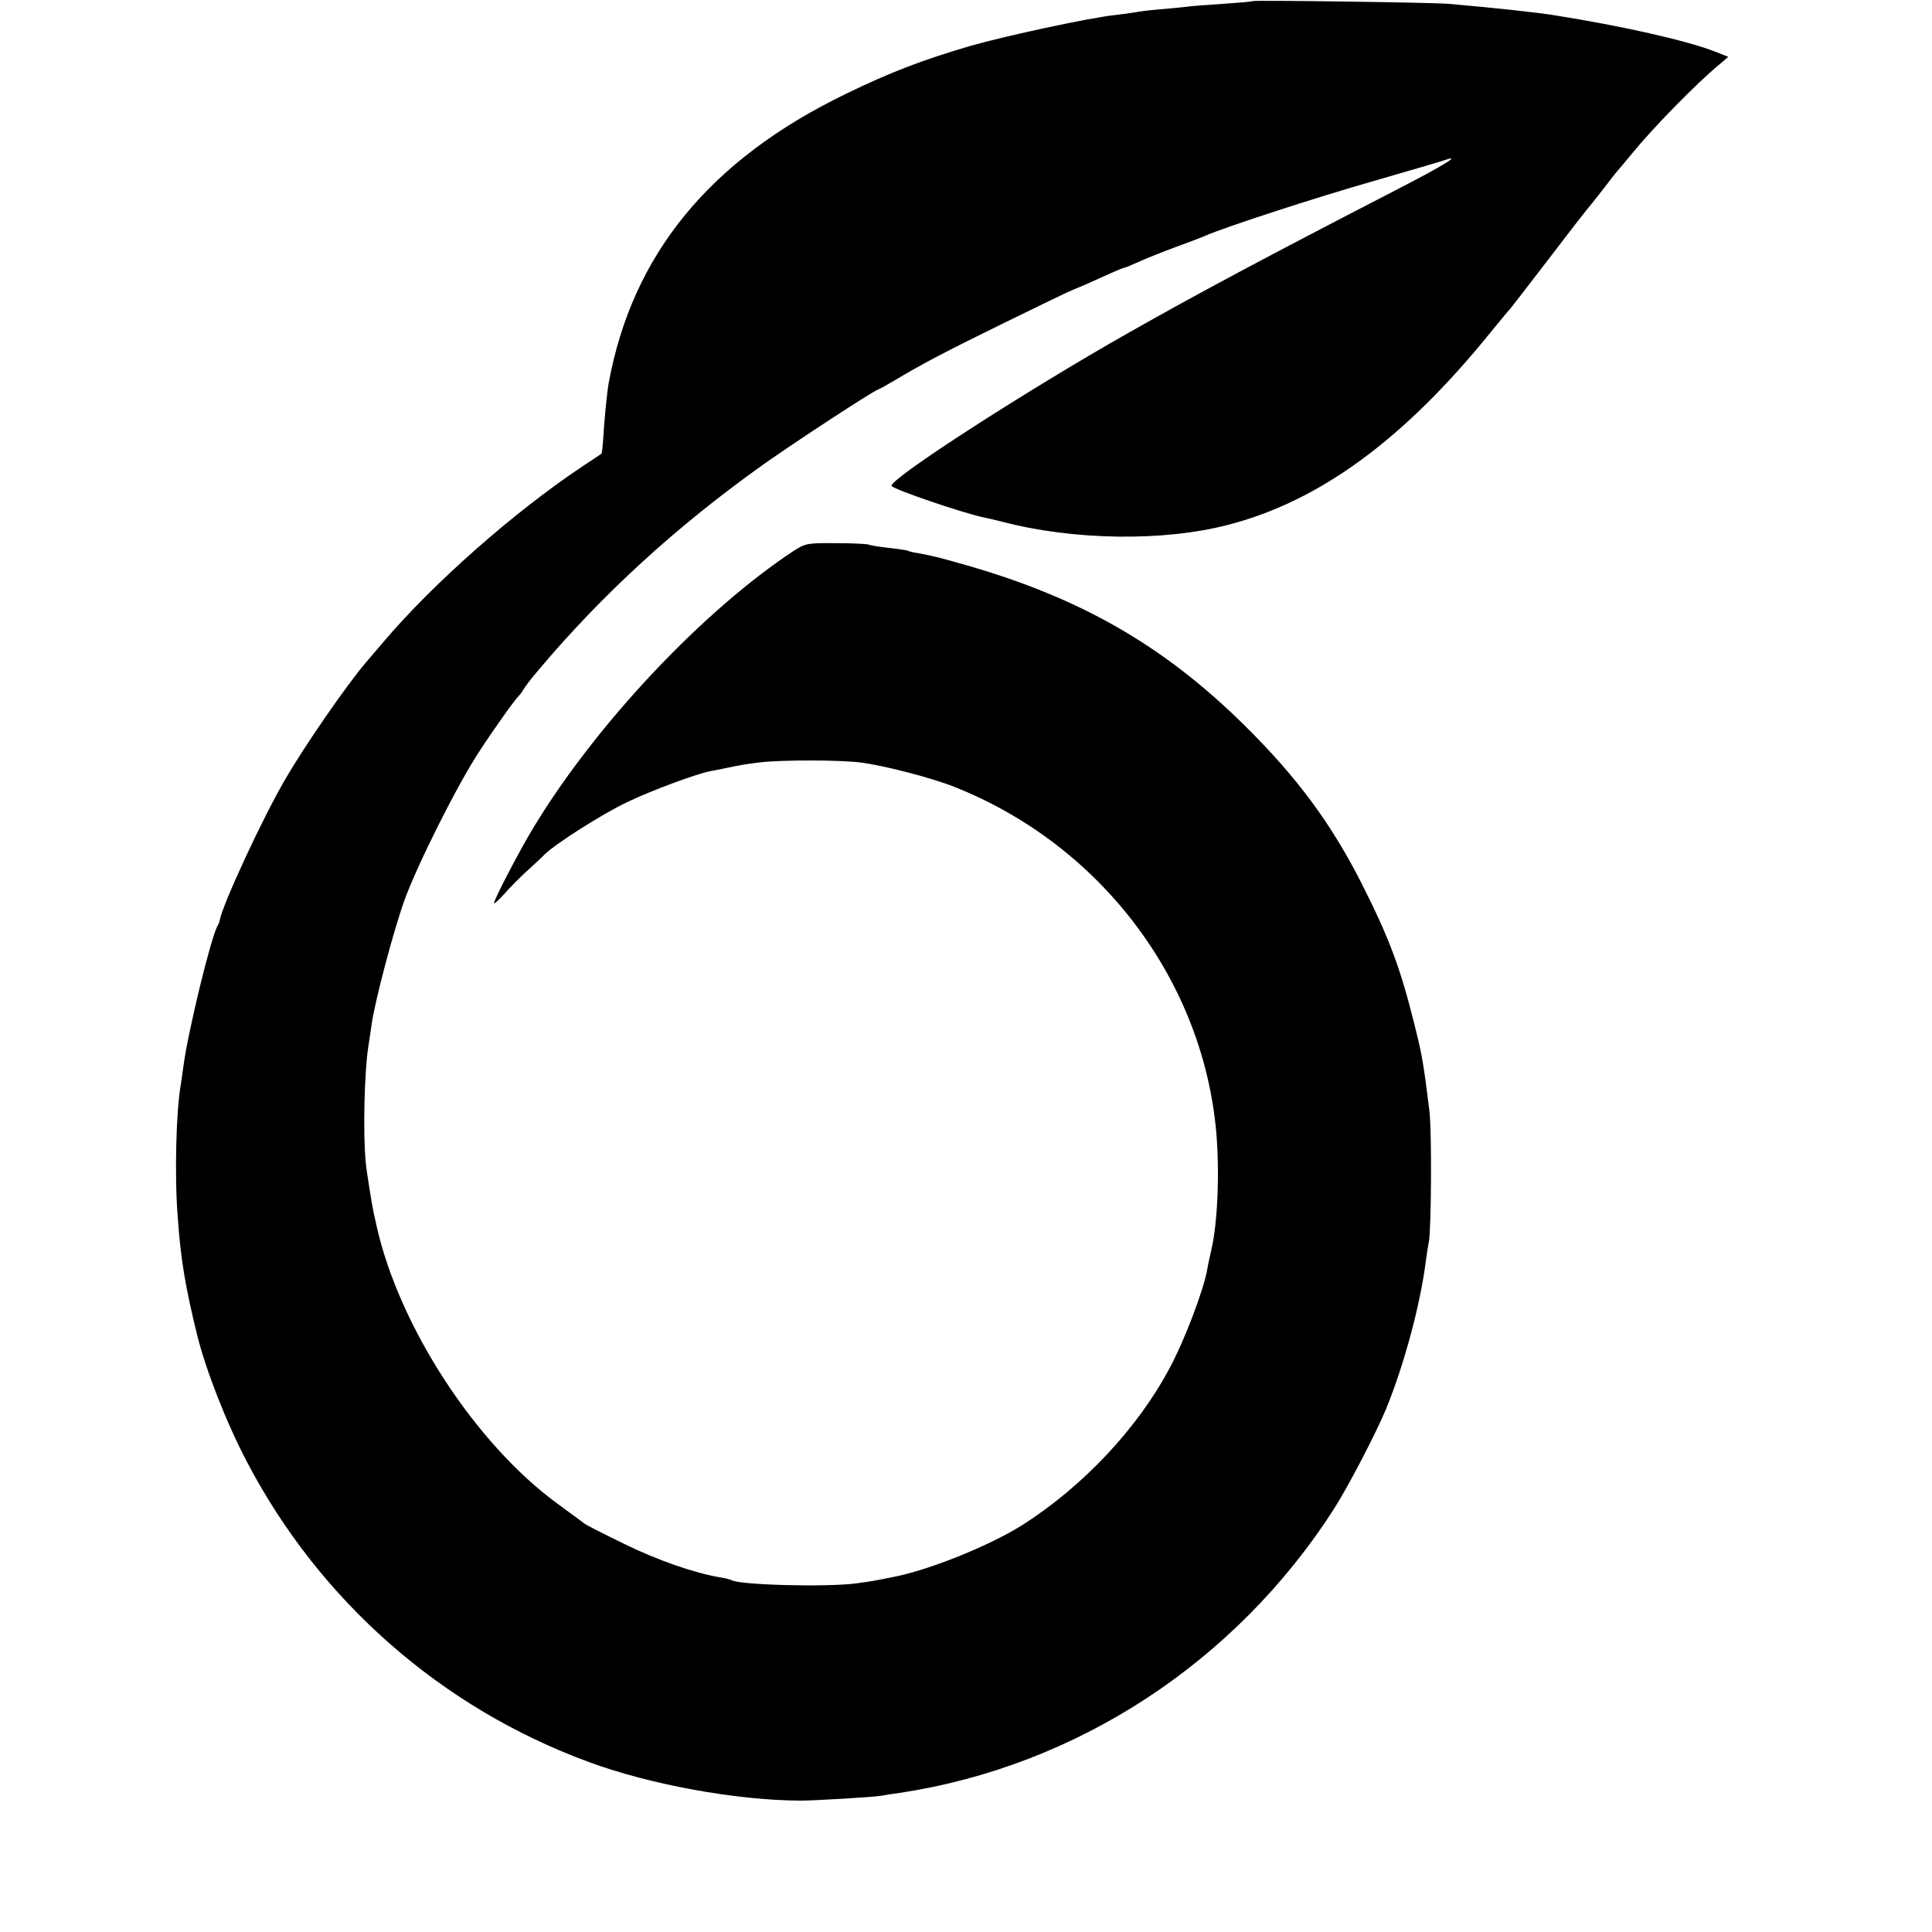
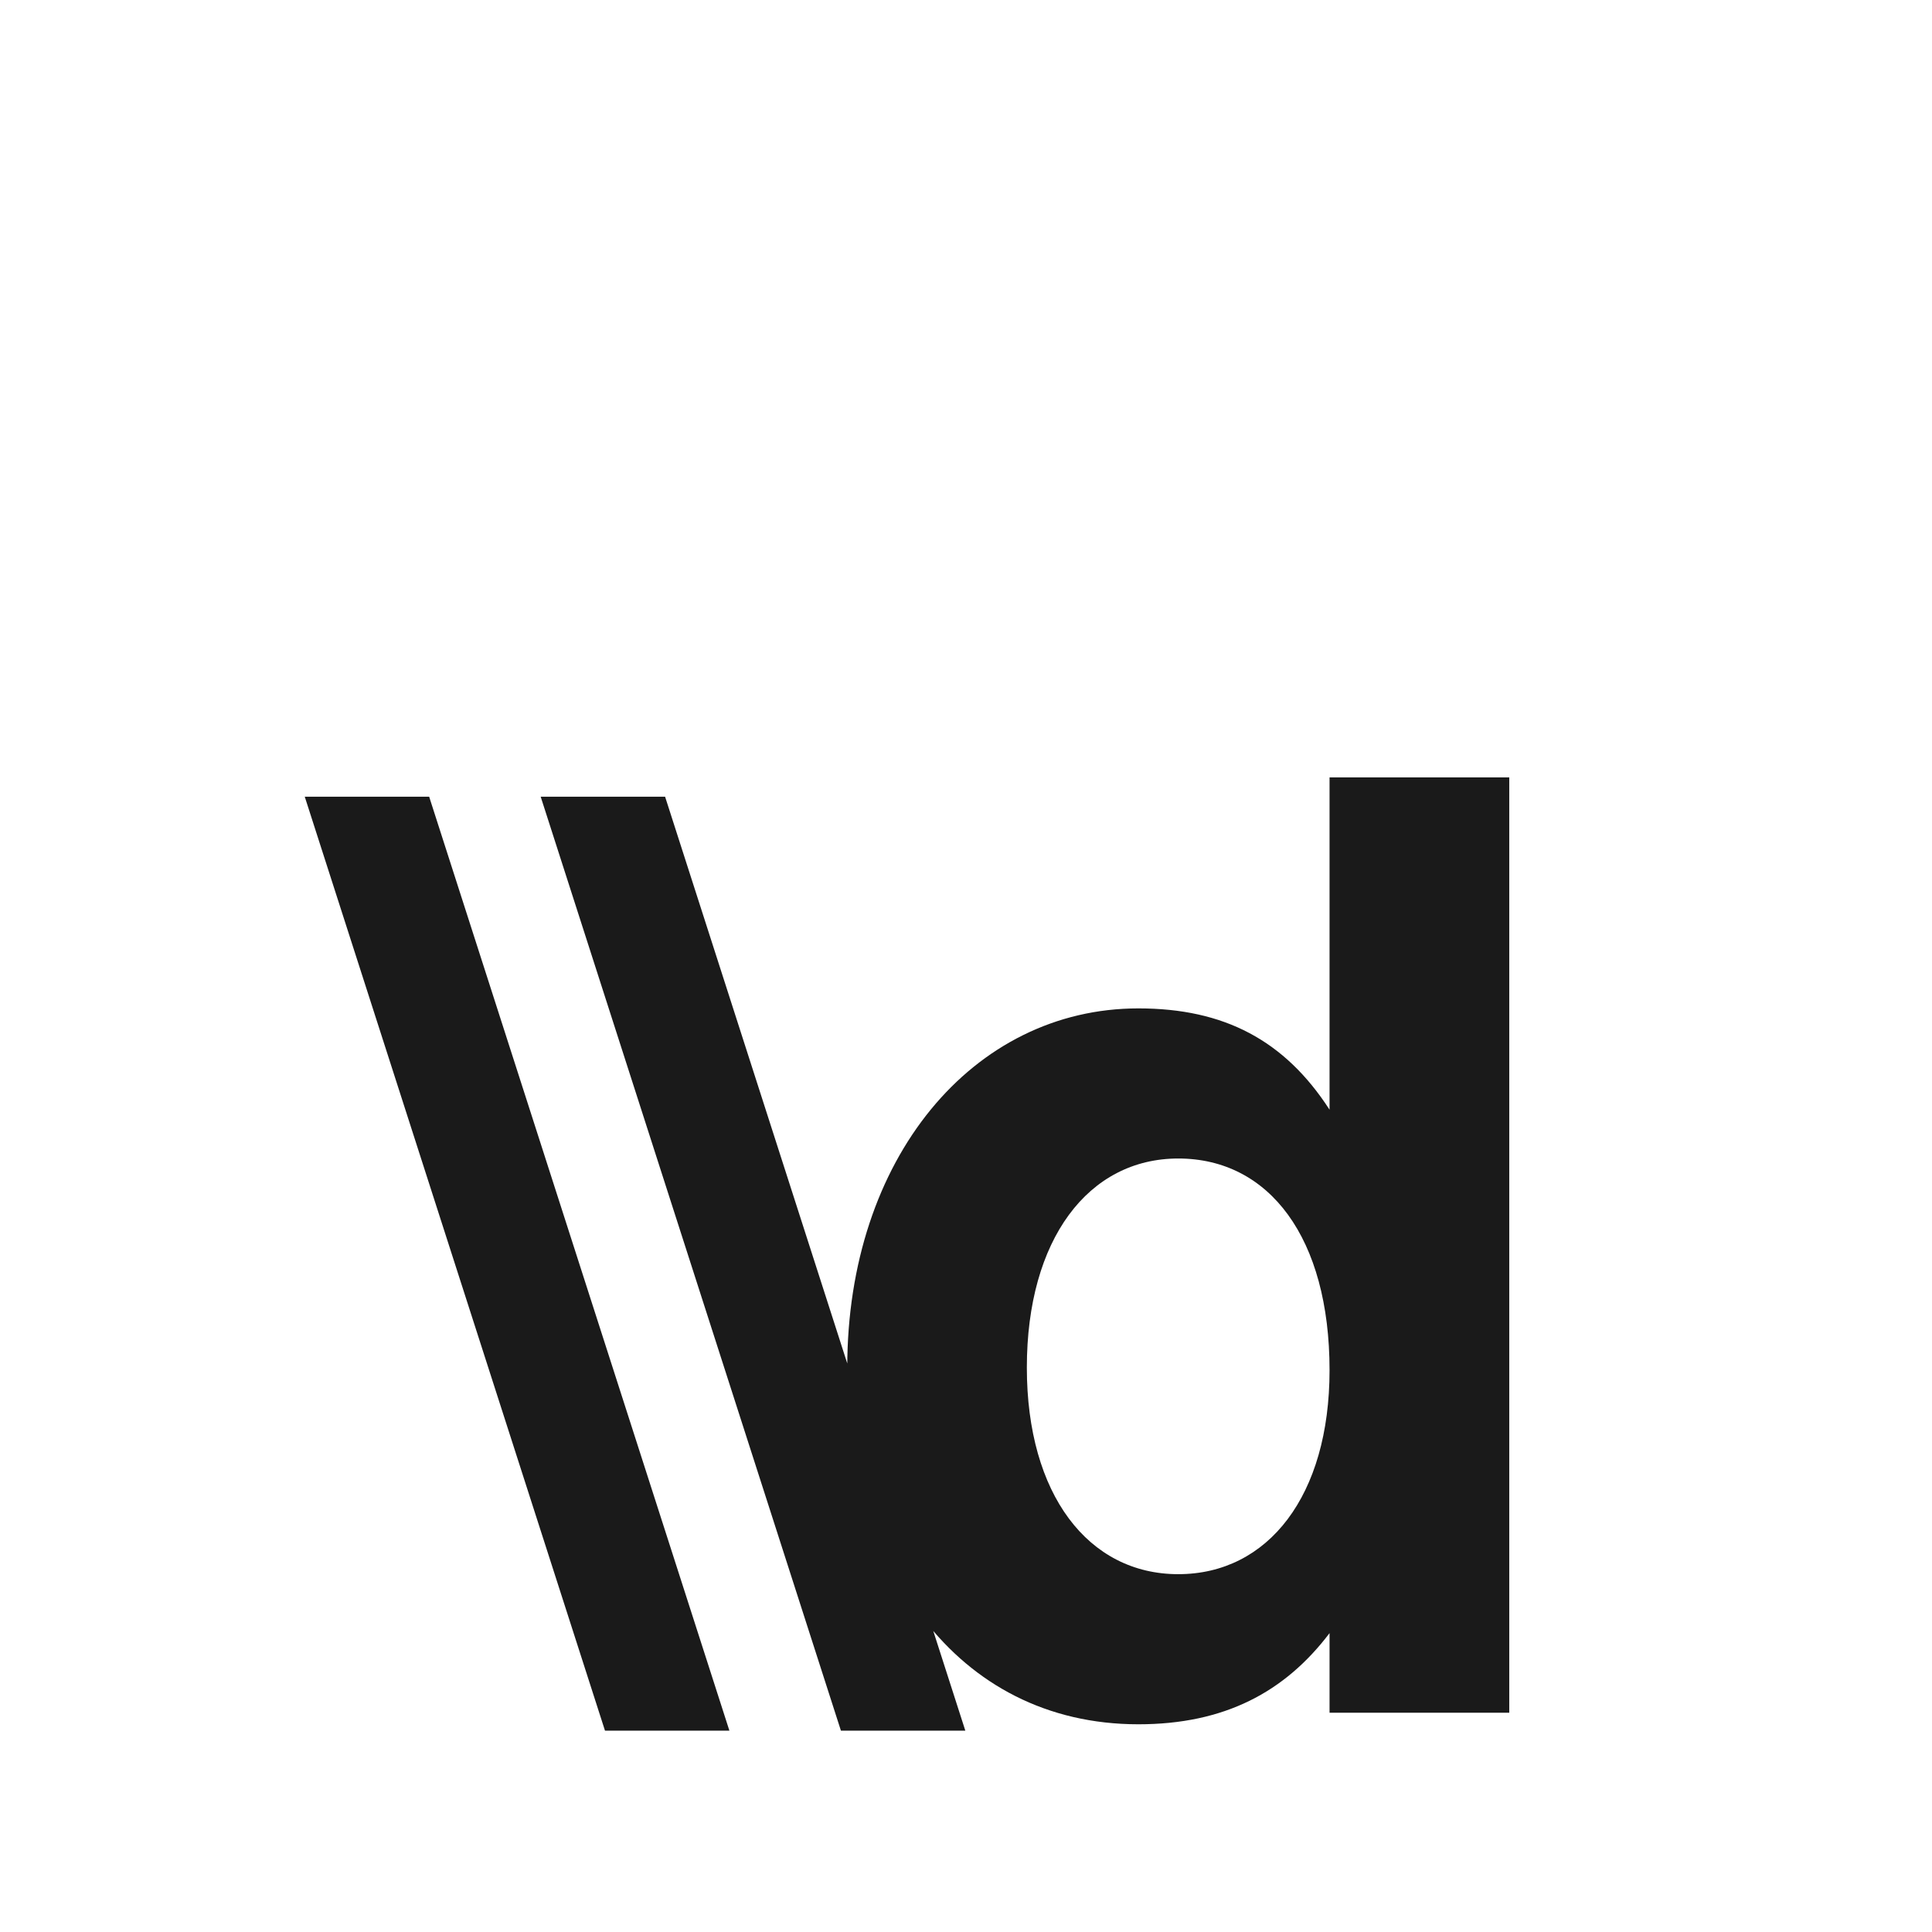
- <svg xmlns="http://www.w3.org/2000/svg" version="1.0" width="700pt" height="700pt" viewBox="0 0 700 700" preserveAspectRatio="xMidYMid meet">
-   <g transform="translate(0,700) scale(0.1,-0.1)" fill="#000000" stroke="none">
-     <path d="M4538 6996 c-1 -2 -50 -6 -108 -10 -58 -4 -118 -8 -135 -11 -16 -2 -59 -6 -95 -9 -36 -3 -76 -8 -89 -11 -14 -2 -47 -7 -75 -10 -91 -10 -393 -75 -519 -111 -174 -51 -292 -96 -452 -174 -494 -239 -775 -583 -860 -1050 -5 -28 -16 -135 -19 -193 -2 -32 -5 -59 -7 -61 -2 -2 -33 -22 -69 -46 -249 -166 -542 -425 -720 -635 -23 -27 -52 -61 -64 -75 -70 -82 -221 -300 -294 -426 -83 -143 -227 -454 -236 -509 -1 -5 -4 -14 -8 -20 -23 -39 -106 -379 -123 -505 -3 -25 -8 -56 -10 -70 -17 -96 -23 -332 -11 -480 11 -156 28 -255 71 -430 32 -127 106 -317 181 -459 264 -503 704 -889 1237 -1085 222 -82 534 -139 767 -140 51 0 272 13 295 18 11 2 40 7 65 10 641 97 1215 472 1572 1027 52 81 153 275 190 364 66 162 124 378 144 535 3 25 8 56 11 70 9 46 11 404 2 475 -21 172 -27 206 -56 320 -49 197 -90 307 -188 501 -111 219 -234 386 -424 574 -296 293 -603 469 -1034 589 -77 22 -94 26 -151 37 -16 2 -32 6 -35 8 -3 2 -35 7 -71 11 -36 4 -68 9 -73 12 -4 2 -57 5 -117 5 -104 1 -112 -1 -153 -27 -328 -216 -716 -627 -942 -1000 -51 -83 -145 -264 -145 -277 0 -5 17 11 38 34 20 23 57 60 81 82 25 23 54 49 64 60 41 40 211 148 300 190 85 41 249 102 301 112 12 2 32 6 46 9 61 13 78 16 135 23 77 9 294 9 365 -1 86 -11 258 -56 338 -88 530 -210 901 -701 949 -1254 12 -145 5 -324 -18 -423 -6 -26 -13 -58 -15 -72 -14 -77 -83 -259 -138 -360 -115 -216 -313 -426 -531 -565 -117 -74 -338 -164 -470 -189 -65 -13 -79 -16 -134 -23 -106 -14 -423 -6 -451 12 -4 2 -22 7 -41 10 -91 15 -227 62 -347 121 -74 36 -139 69 -145 74 -7 6 -50 37 -96 71 -298 217 -576 644 -657 1009 -4 19 -8 37 -9 40 -7 32 -27 155 -30 190 -10 106 -5 319 9 415 3 17 8 53 12 80 11 84 80 344 120 455 48 131 191 416 269 535 56 86 133 194 146 205 3 3 10 12 15 21 5 9 29 41 54 70 231 275 502 523 817 747 122 86 385 258 413 270 8 3 35 18 60 33 102 61 186 105 390 205 118 58 224 109 235 114 11 5 41 18 68 29 26 12 67 30 91 41 25 11 47 20 50 20 3 0 29 11 58 24 29 13 87 36 128 51 41 15 89 33 105 40 75 33 411 142 615 200 124 36 238 69 255 75 63 22 -3 -19 -180 -110 -463 -239 -709 -370 -970 -518 -367 -208 -855 -523 -855 -552 0 -11 267 -102 340 -116 14 -3 41 -9 60 -14 258 -68 586 -73 822 -11 330 86 635 309 948 696 36 44 67 82 71 85 3 3 65 84 139 180 73 96 136 177 139 180 3 3 28 34 56 70 27 36 54 70 60 76 5 6 28 33 50 60 77 94 233 253 314 320 l33 28 -48 19 c-102 40 -337 93 -584 132 -62 10 -209 26 -380 41 -54 5 -707 14 -712 10z" />
-   </g>
+ <svg xmlns="http://www.w3.org/2000/svg" viewBox="0 0 256 256" width="256" height="256" role="img" aria-labelledby="title desc">
+   <text x="128" y="166" font-family="'Helvetica Neue', 'Arial Black', 'Impact', sans-serif" font-size="170" font-weight="900" fill="#1a1a1a" text-anchor="middle" dominant-baseline="middle" letter-spacing="-16">\\d</text>
</svg>
